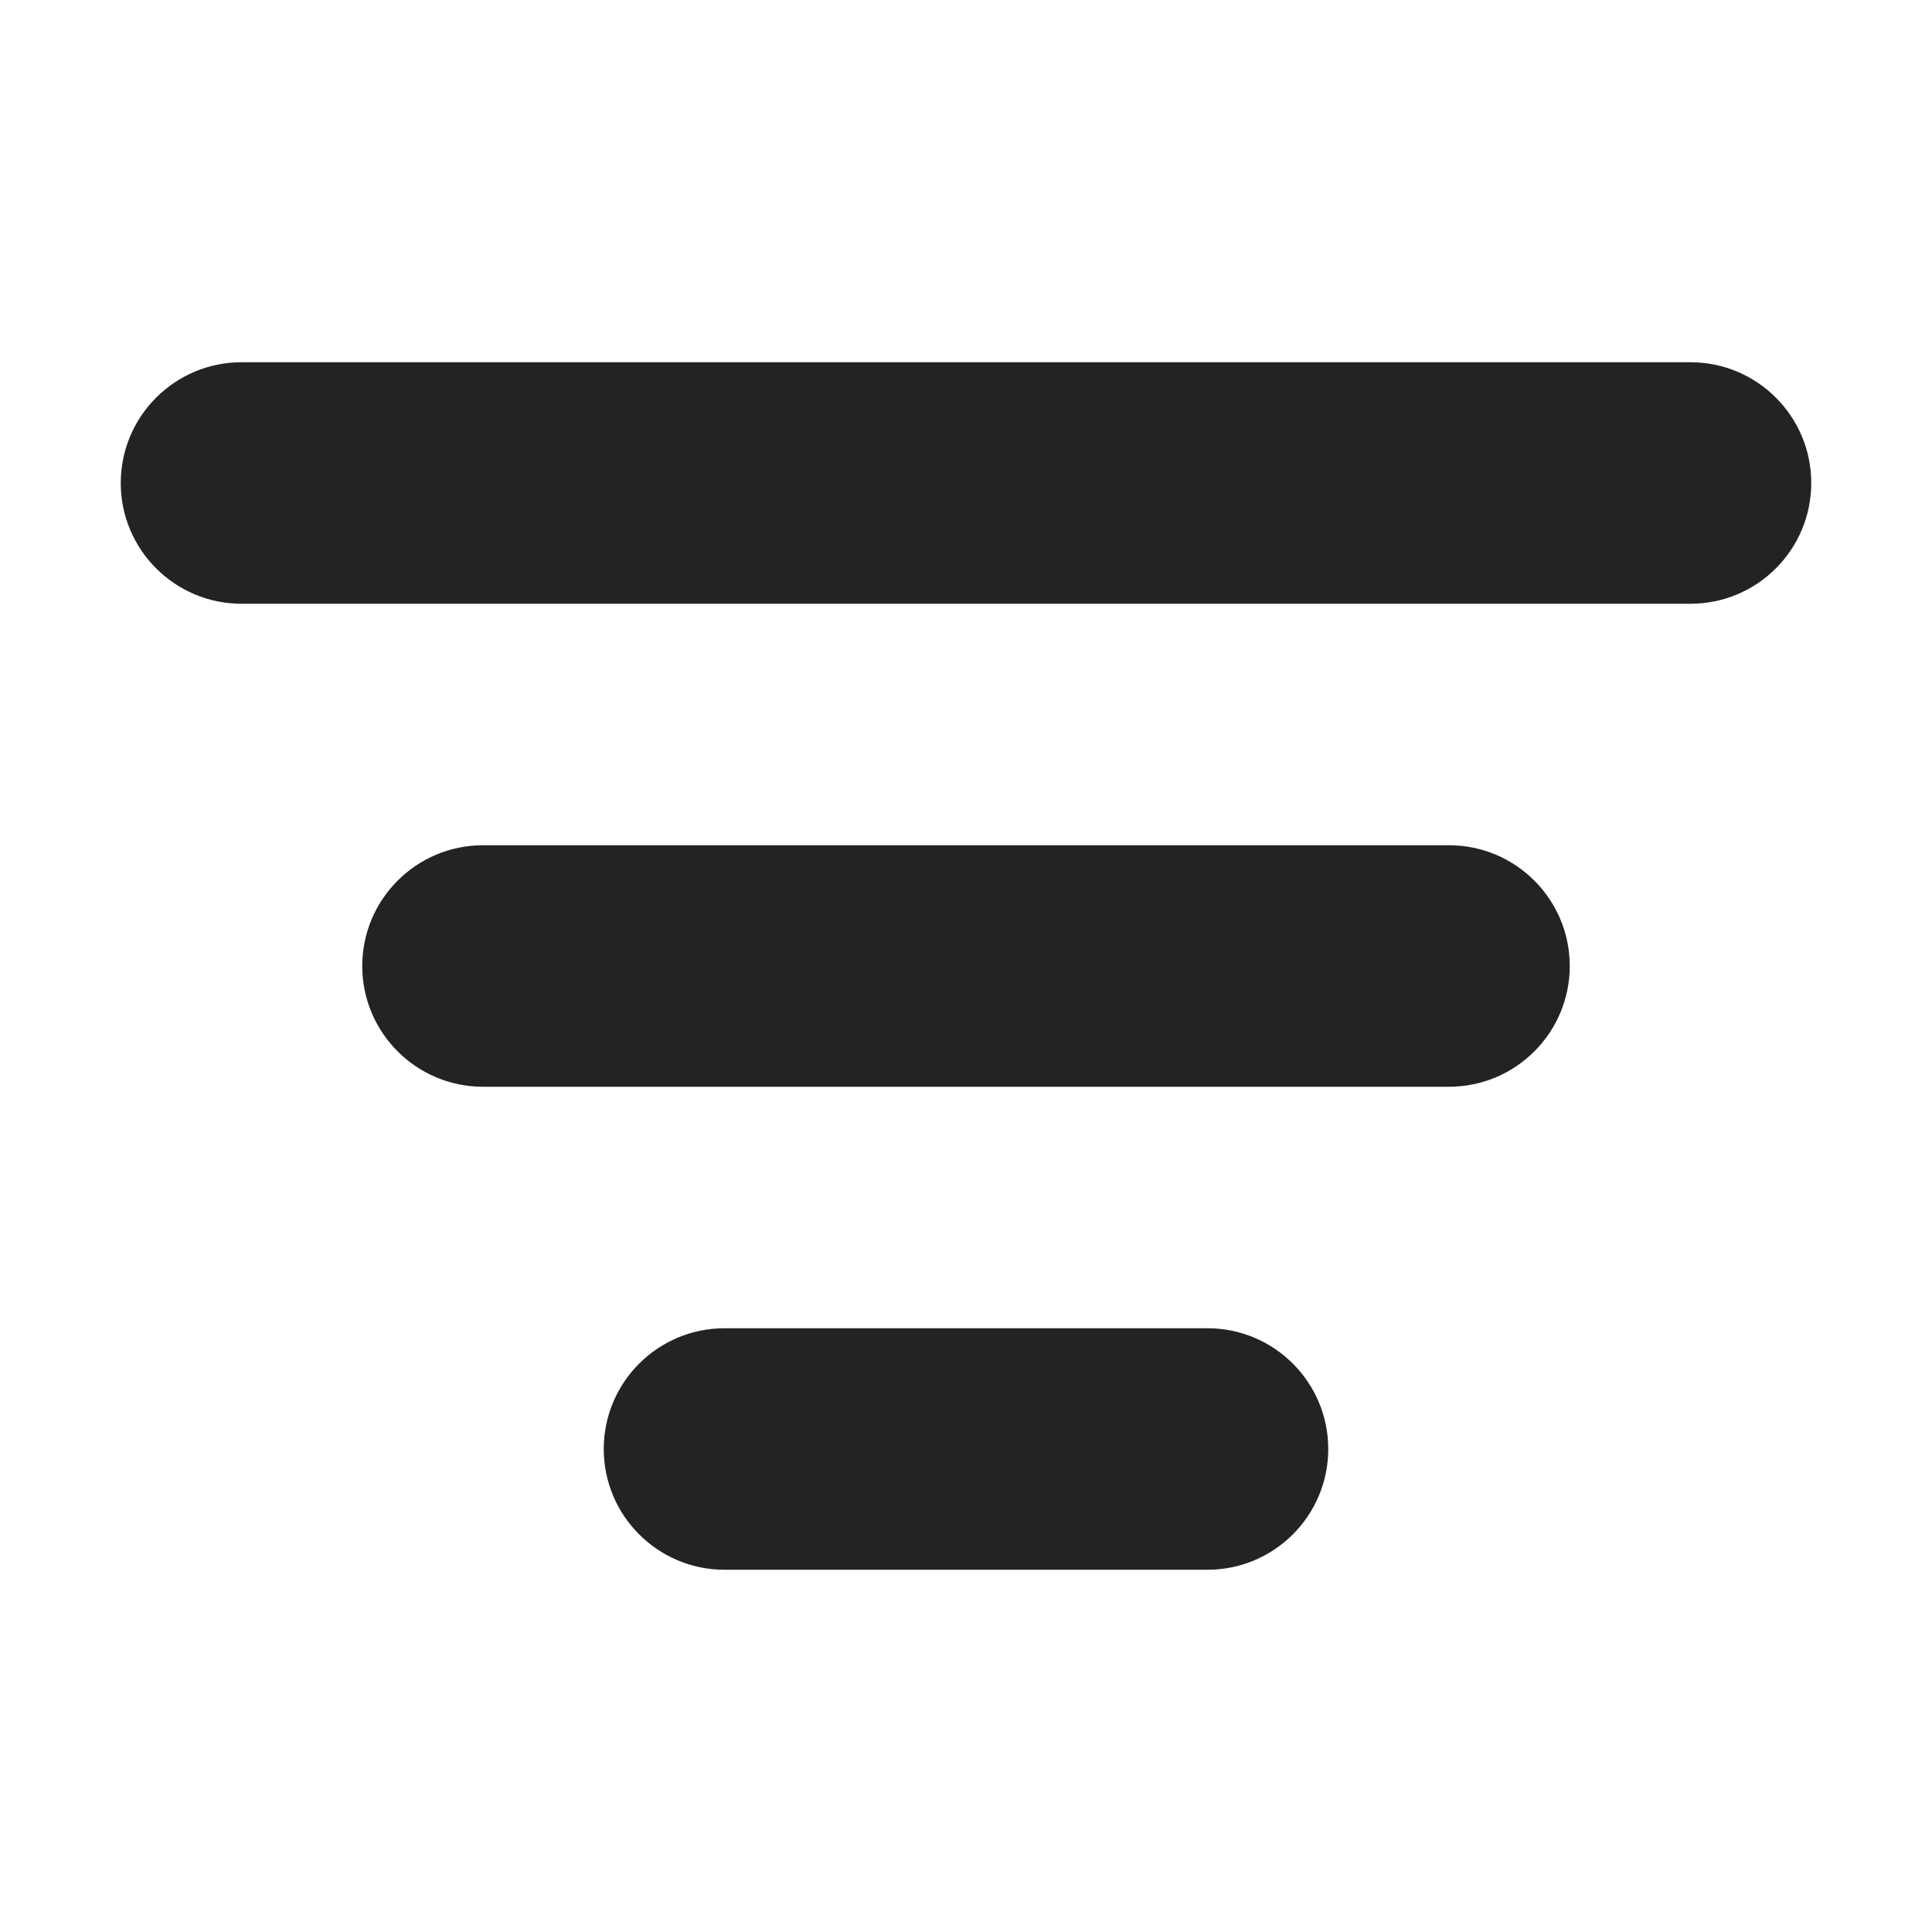
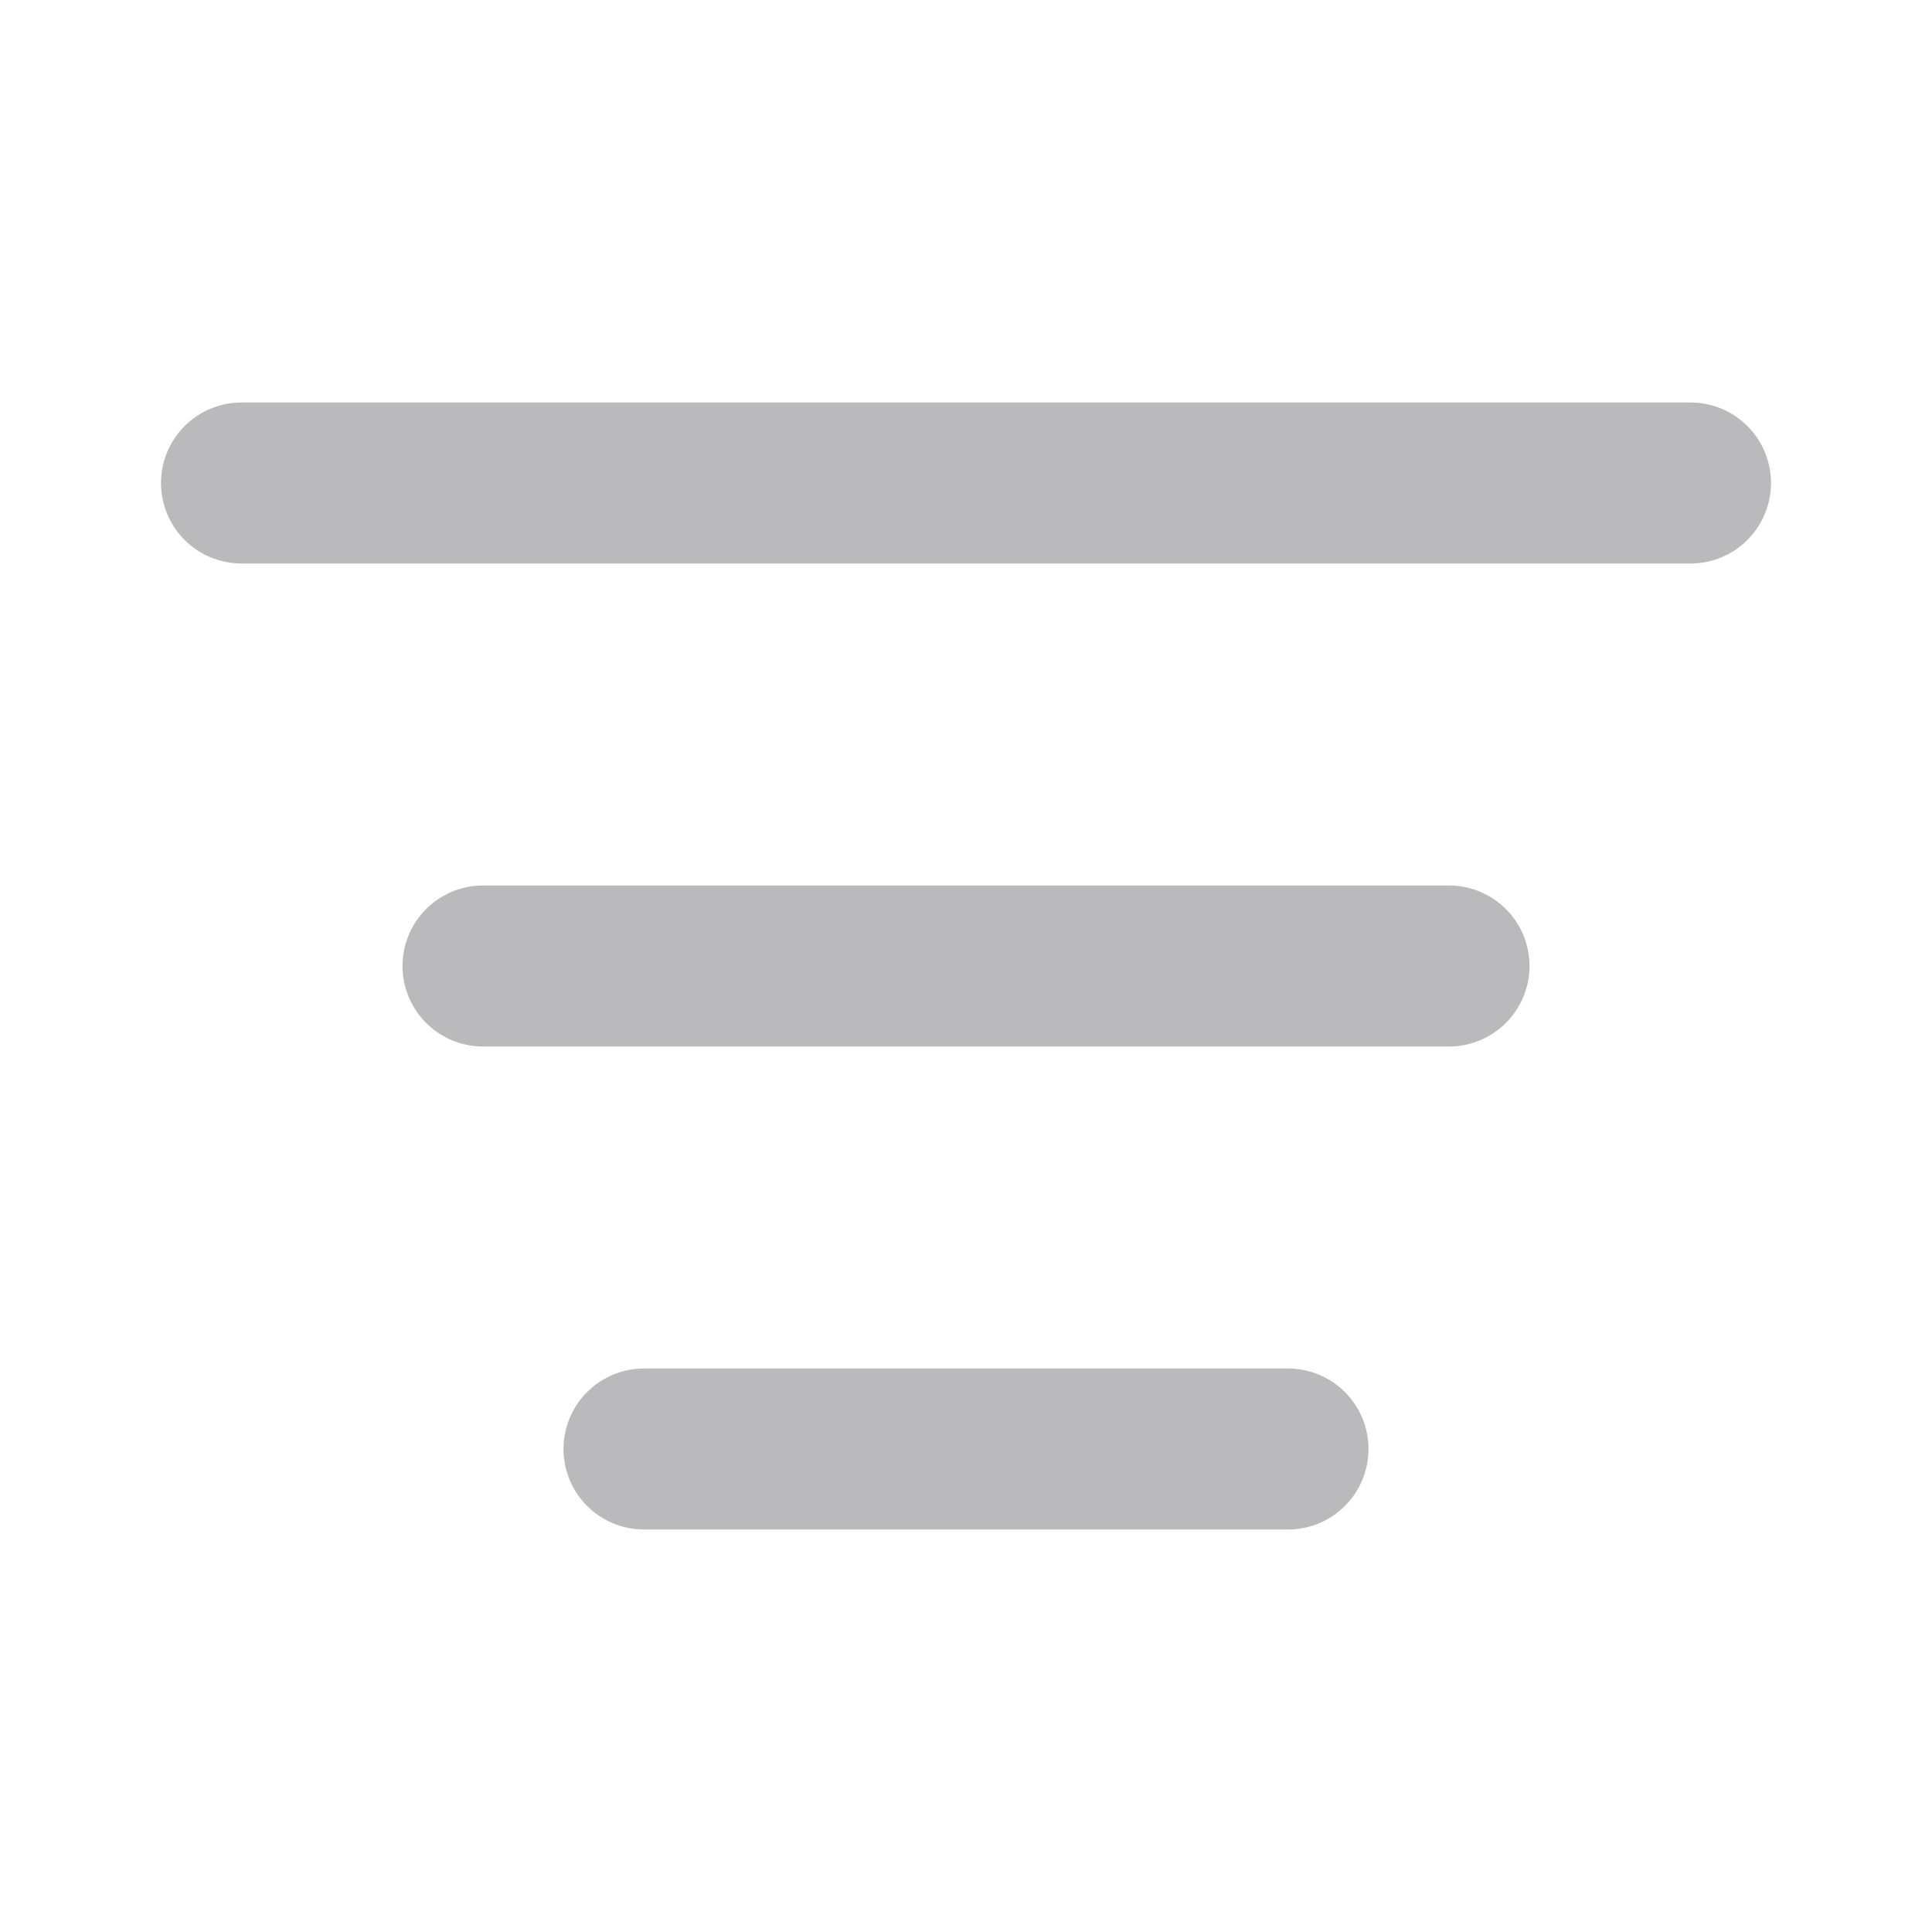
- <svg xmlns="http://www.w3.org/2000/svg" width="20" height="20" viewBox="0 0 20 20" fill="none">
-   <path fill-rule="evenodd" clip-rule="evenodd" d="M3.75 10C3.75 9.31 4.31 8.75 5 8.75H15C15.69 8.75 16.25 9.31 16.25 10C16.25 10.69 15.69 11.25 15 11.25H5C4.31 11.25 3.75 10.69 3.75 10Z" fill="#232323" />
-   <path fill-rule="evenodd" clip-rule="evenodd" d="M1.25 5C1.25 4.31 1.81 3.75 2.5 3.75H17.5C18.19 3.75 18.75 4.31 18.75 5C18.75 5.69 18.19 6.25 17.5 6.25H2.5C1.81 6.25 1.25 5.69 1.25 5Z" fill="#232323" />
-   <path fill-rule="evenodd" clip-rule="evenodd" d="M6.25 15C6.25 14.31 6.81 13.75 7.5 13.75H12.5C13.19 13.75 13.75 14.31 13.75 15C13.75 15.69 13.19 16.25 12.5 16.25H7.5C6.81 16.25 6.25 15.69 6.25 15Z" fill="#232323" />
+ <svg xmlns="http://www.w3.org/2000/svg" width="24" height="24" viewBox="0 0 24 24" fill="none">
+   <path d="M6 12H18" stroke="#BABABC" stroke-width="2" stroke-linecap="round" stroke-linejoin="round" />
+   <path d="M3 6H21" stroke="#BABABC" stroke-width="2" stroke-linecap="round" stroke-linejoin="round" />
+   <path d="M8 18H16" stroke="#BABABC" stroke-width="2" stroke-linecap="round" stroke-linejoin="round" />
</svg>
